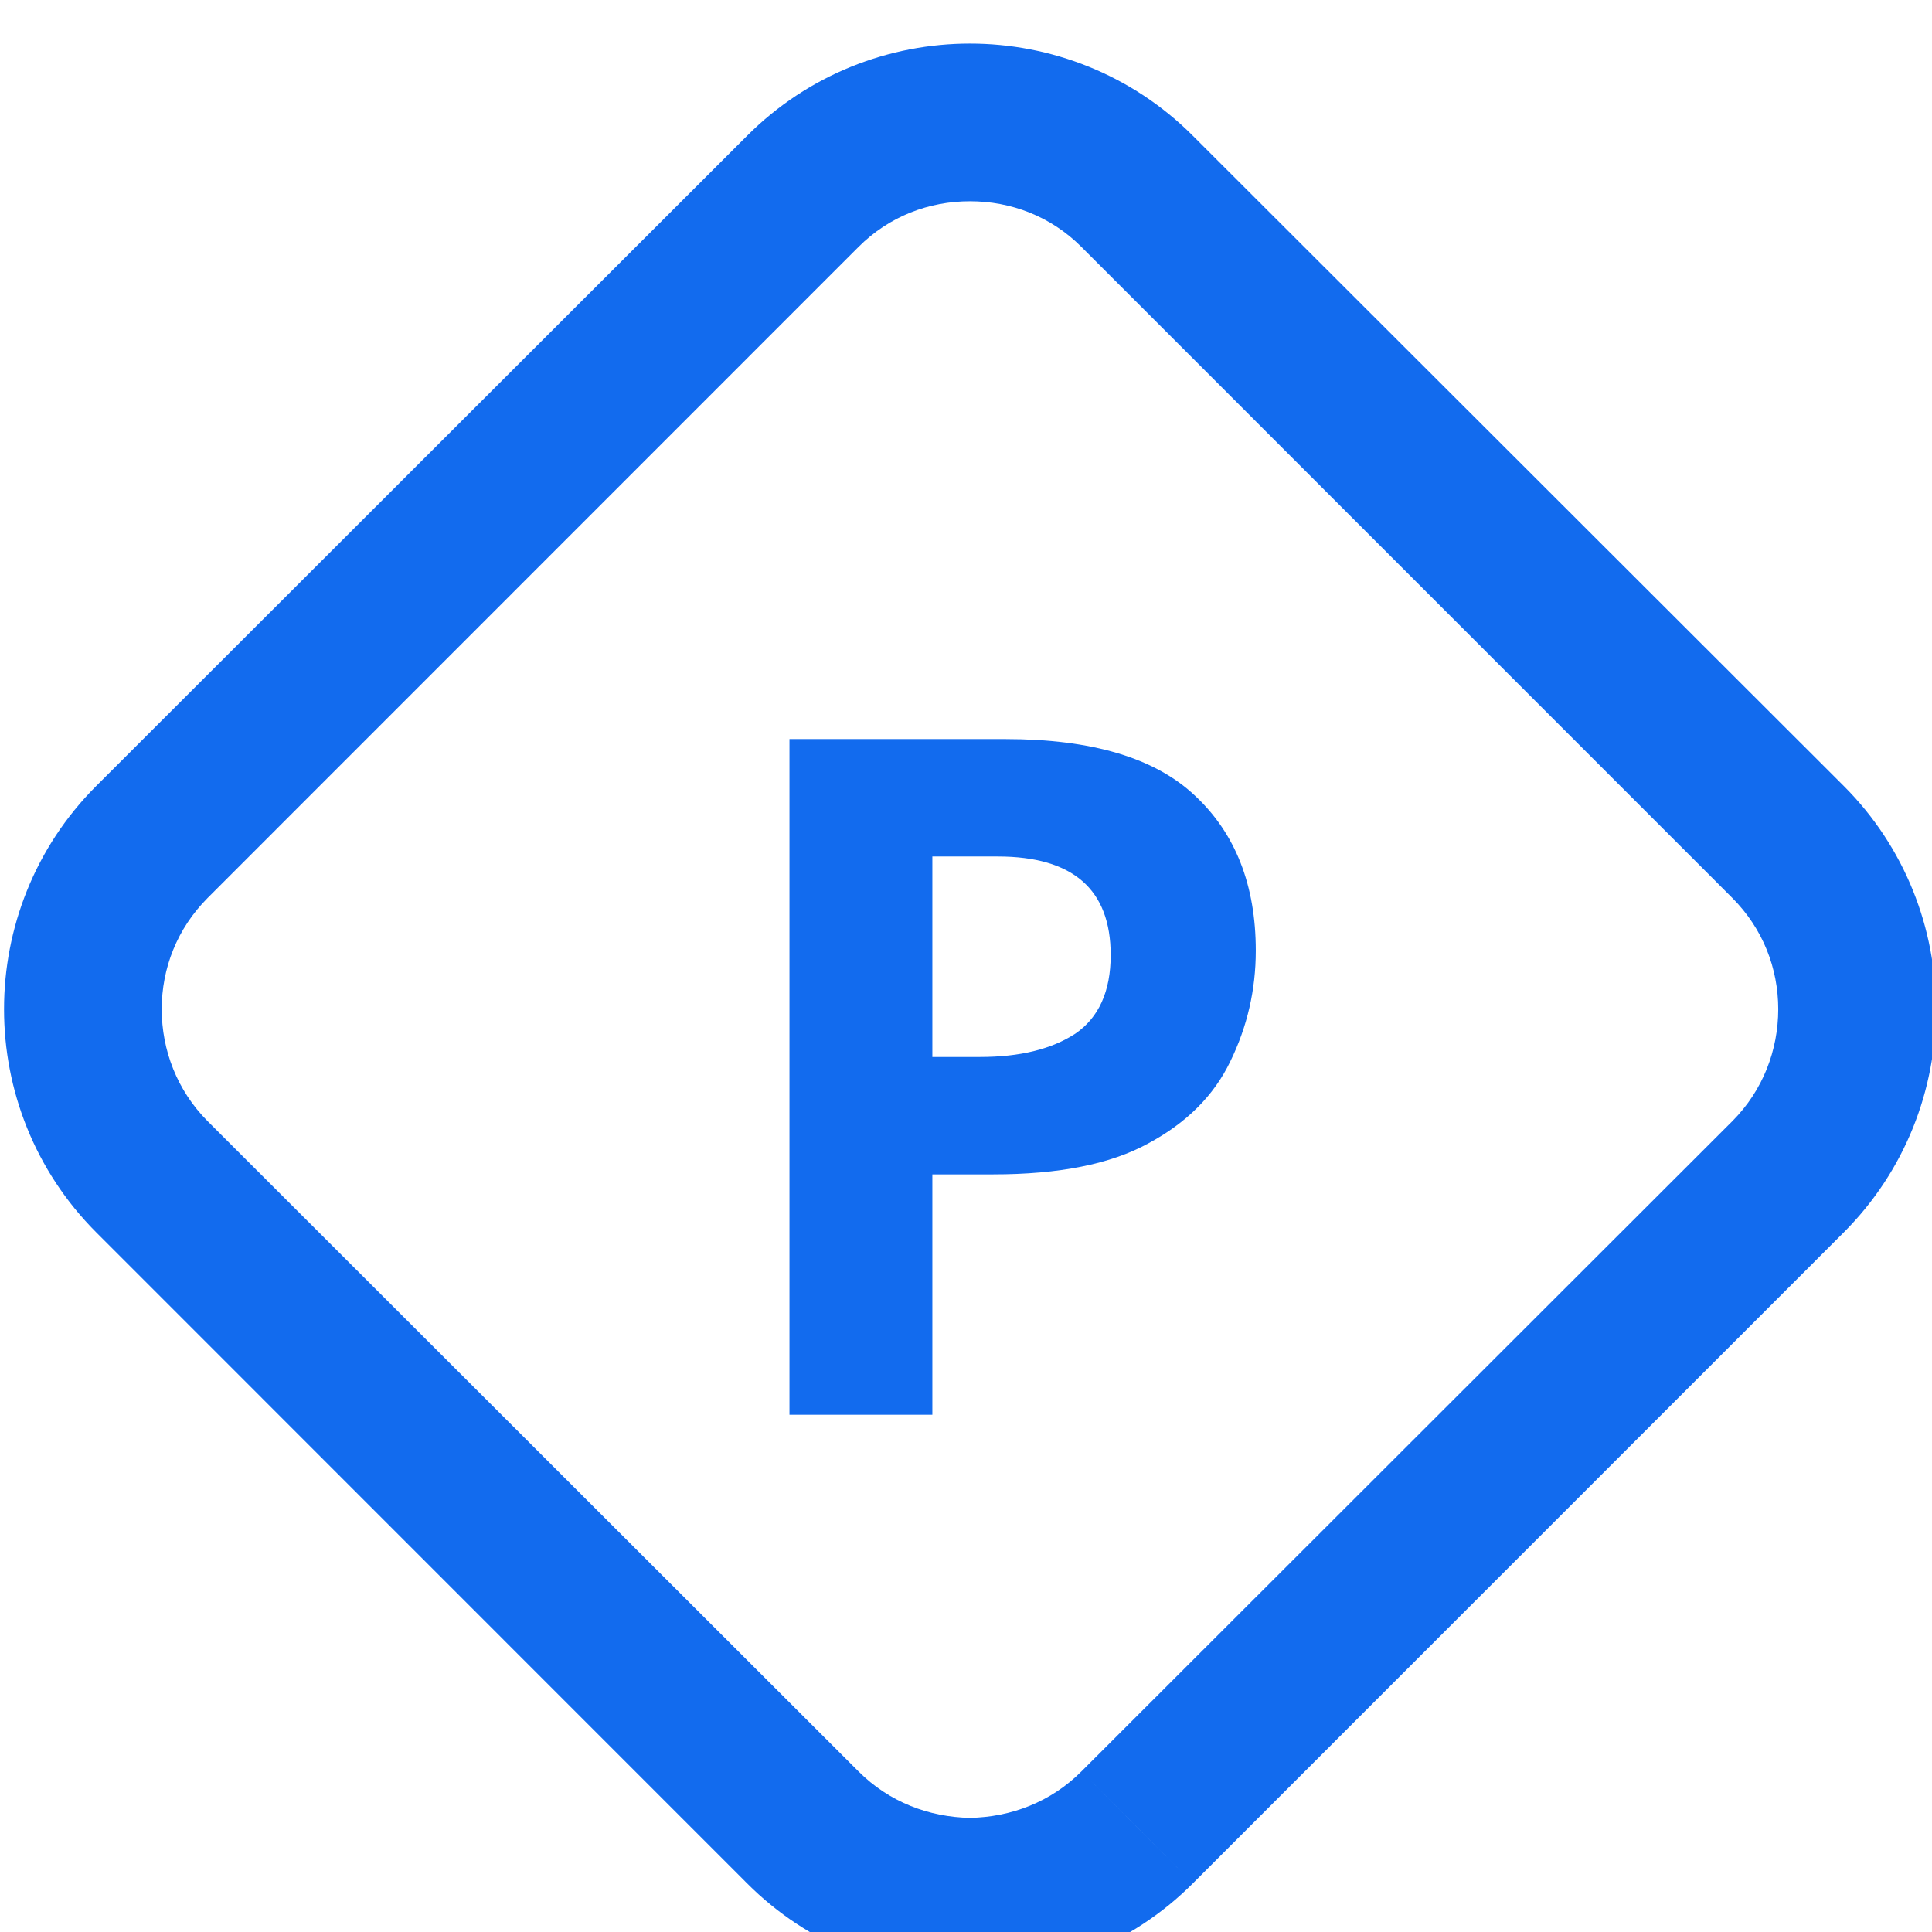
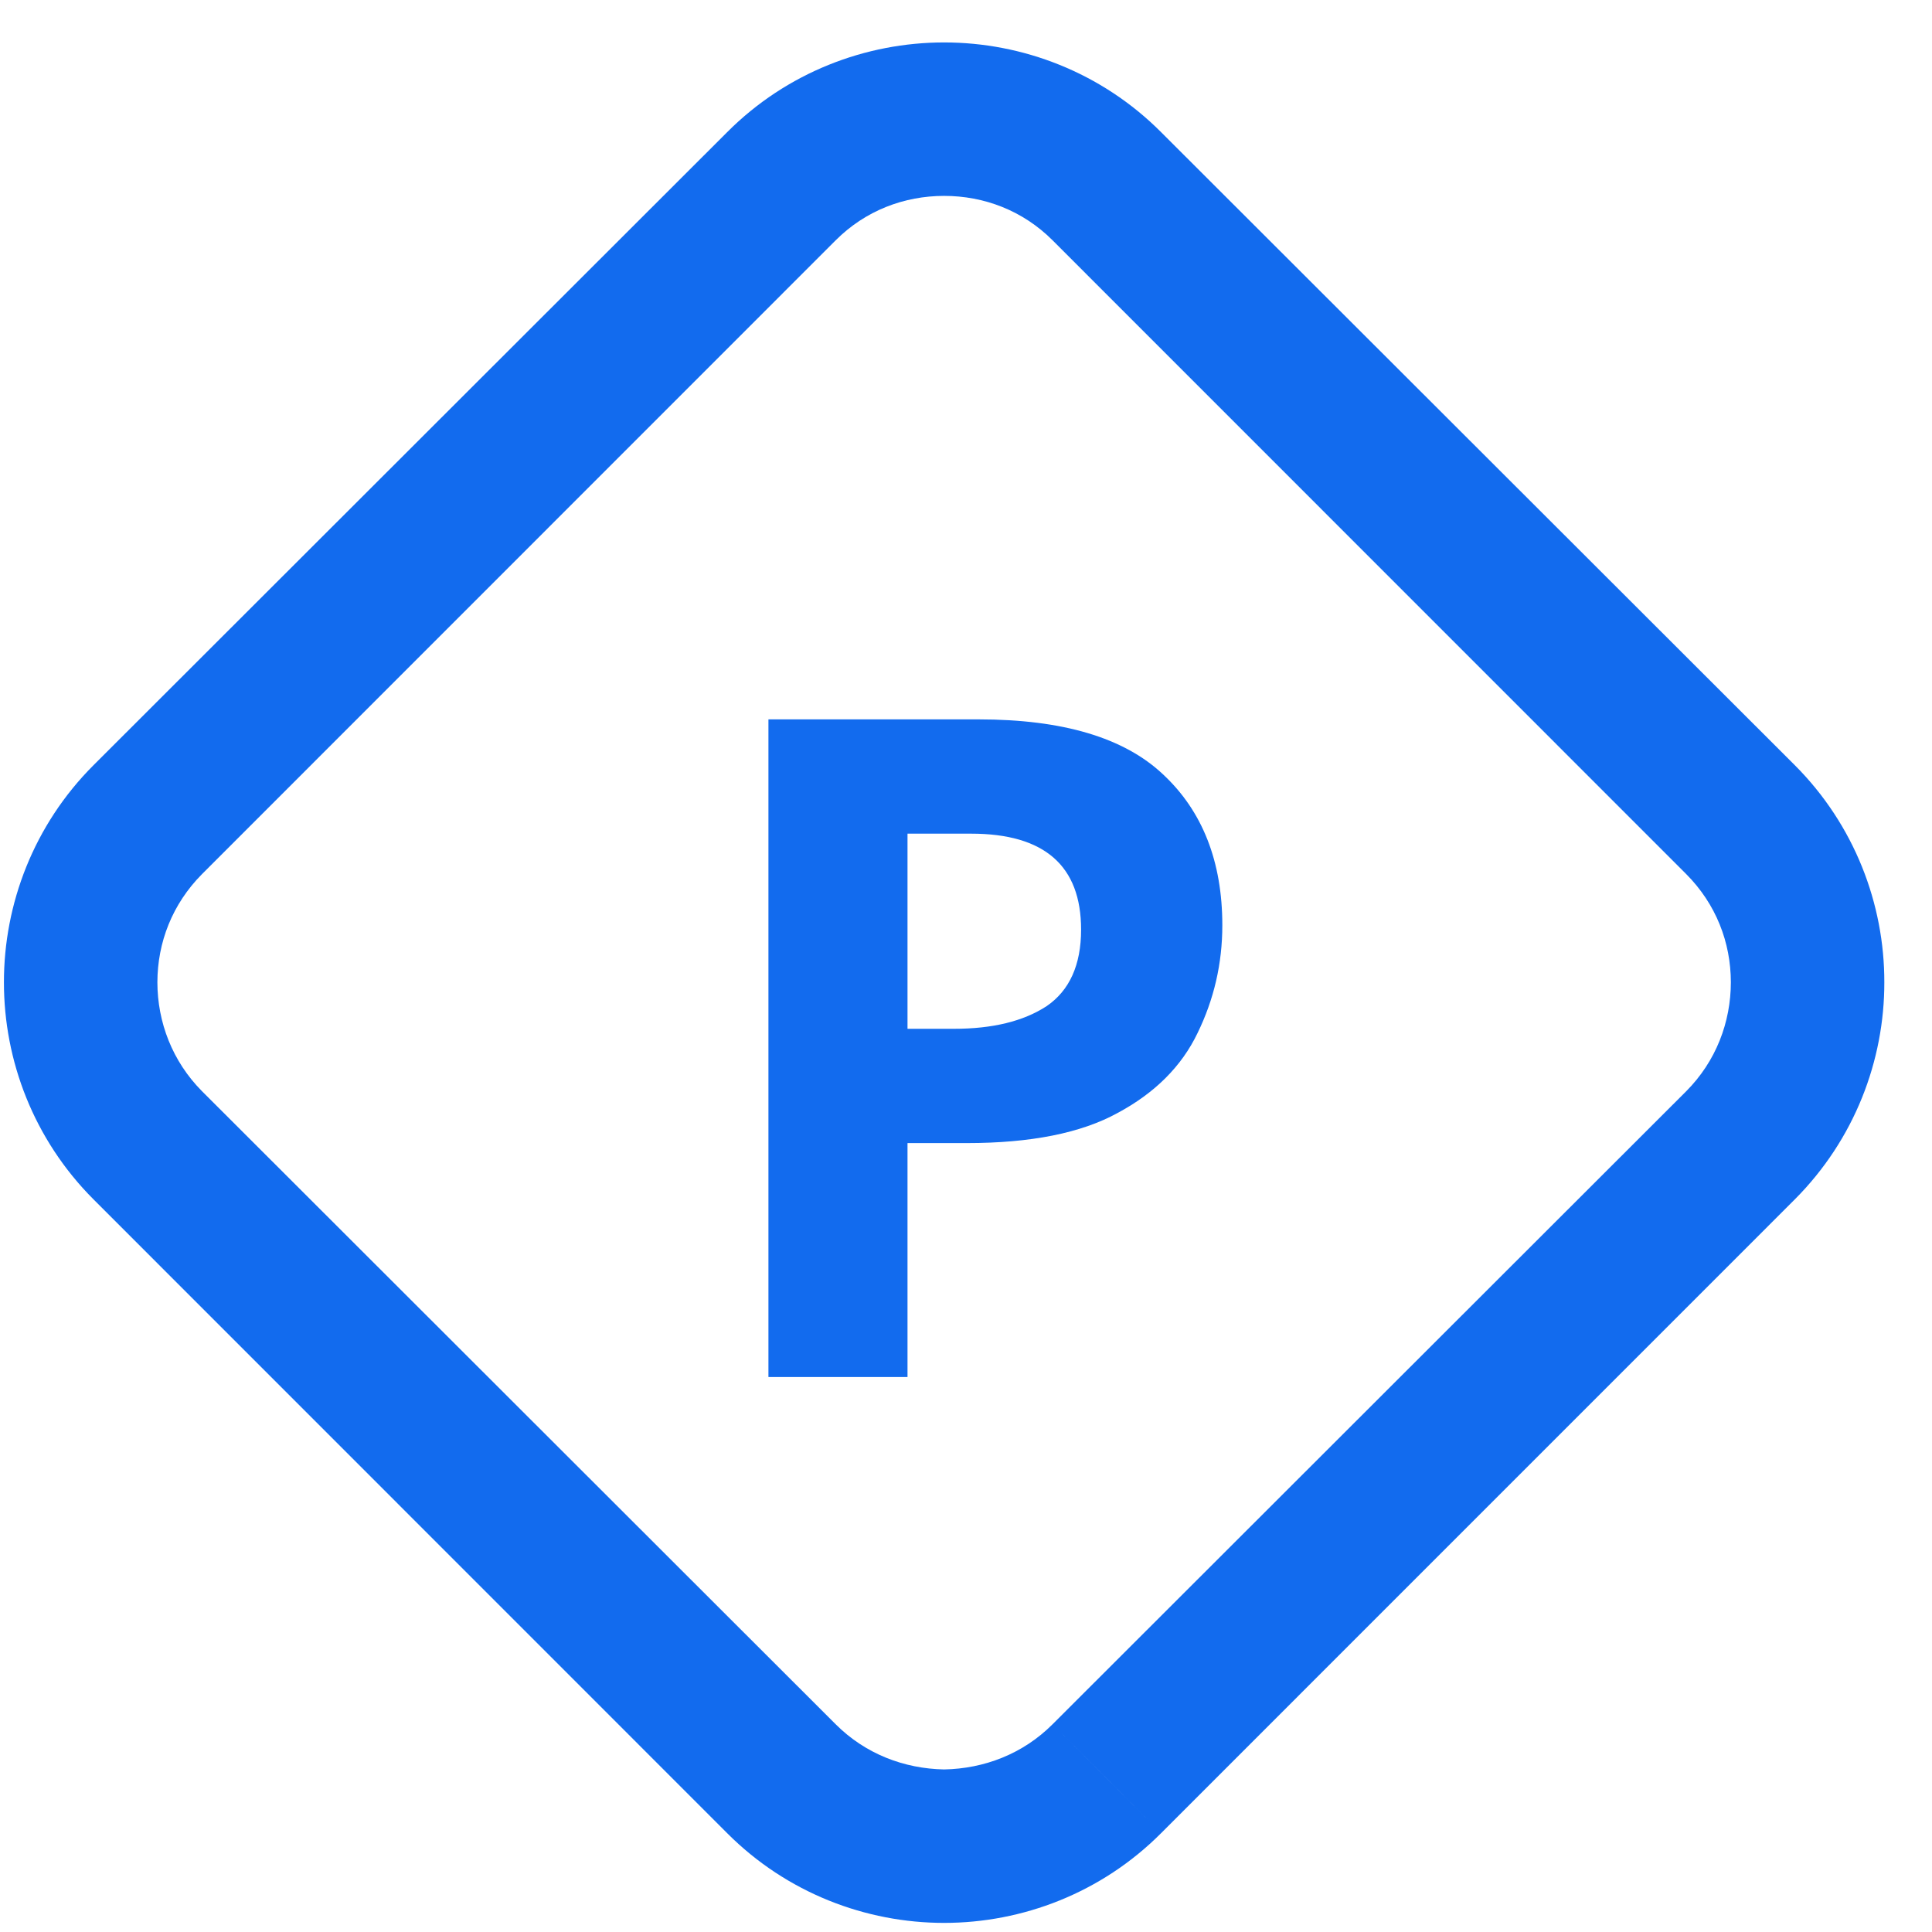
- <svg xmlns="http://www.w3.org/2000/svg" version="1.1">
+ <svg xmlns="http://www.w3.org/2000/svg" width="28px" height="28px" viewBox="0 0 28 28" version="1.1">
  <defs />
  <g id="Page-1" stroke="none" stroke-width="1" fill="none" fill-rule="evenodd">
    <g id="05-About" transform="translate(-634, -4666)" fill="#126BEE">
      <g id="Parking" transform="translate(485, 4662)">
        <g id="Fill-471-+-P" transform="translate(149, 4)">
          <path d="M16.042,25.778 L15.256,24.988 C14.823,25.422 14.26,25.633 13.683,25.644 C13.106,25.633 12.543,25.422 12.11,24.988 L2.928,15.815 C2.497,15.381 2.282,14.814 2.281,14.236 C2.282,13.658 2.497,13.102 2.928,12.668 L12.11,3.484 C12.543,3.05 13.106,2.839 13.683,2.839 C14.26,2.839 14.823,3.05 15.256,3.484 L24.438,12.668 C24.87,13.102 25.084,13.658 25.085,14.236 C25.084,14.814 24.87,15.381 24.438,15.815 L15.256,24.988 L16.828,26.567 L26.011,17.383 C26.877,16.515 27.311,15.37 27.309,14.236 C27.311,13.102 26.877,11.956 26.011,11.089 L16.828,1.916 C15.963,1.048 14.817,0.615 13.683,0.615 C12.549,0.615 11.403,1.048 10.538,1.916 L1.356,11.089 C0.489,11.956 0.056,13.102 0.057,14.236 C0.056,15.37 0.489,16.515 1.356,17.383 L10.538,26.567 C11.403,27.435 12.549,27.868 13.683,27.868 C14.817,27.868 15.963,27.435 16.828,26.567 L16.042,25.778" id="Fill-471" />
          <text id="P" font-family="SF UI Text" font-size="13.344" font-weight="633">
            <tspan x="9.935" y="19.956">P</tspan>
          </text>
        </g>
      </g>
    </g>
  </g>
</svg>
